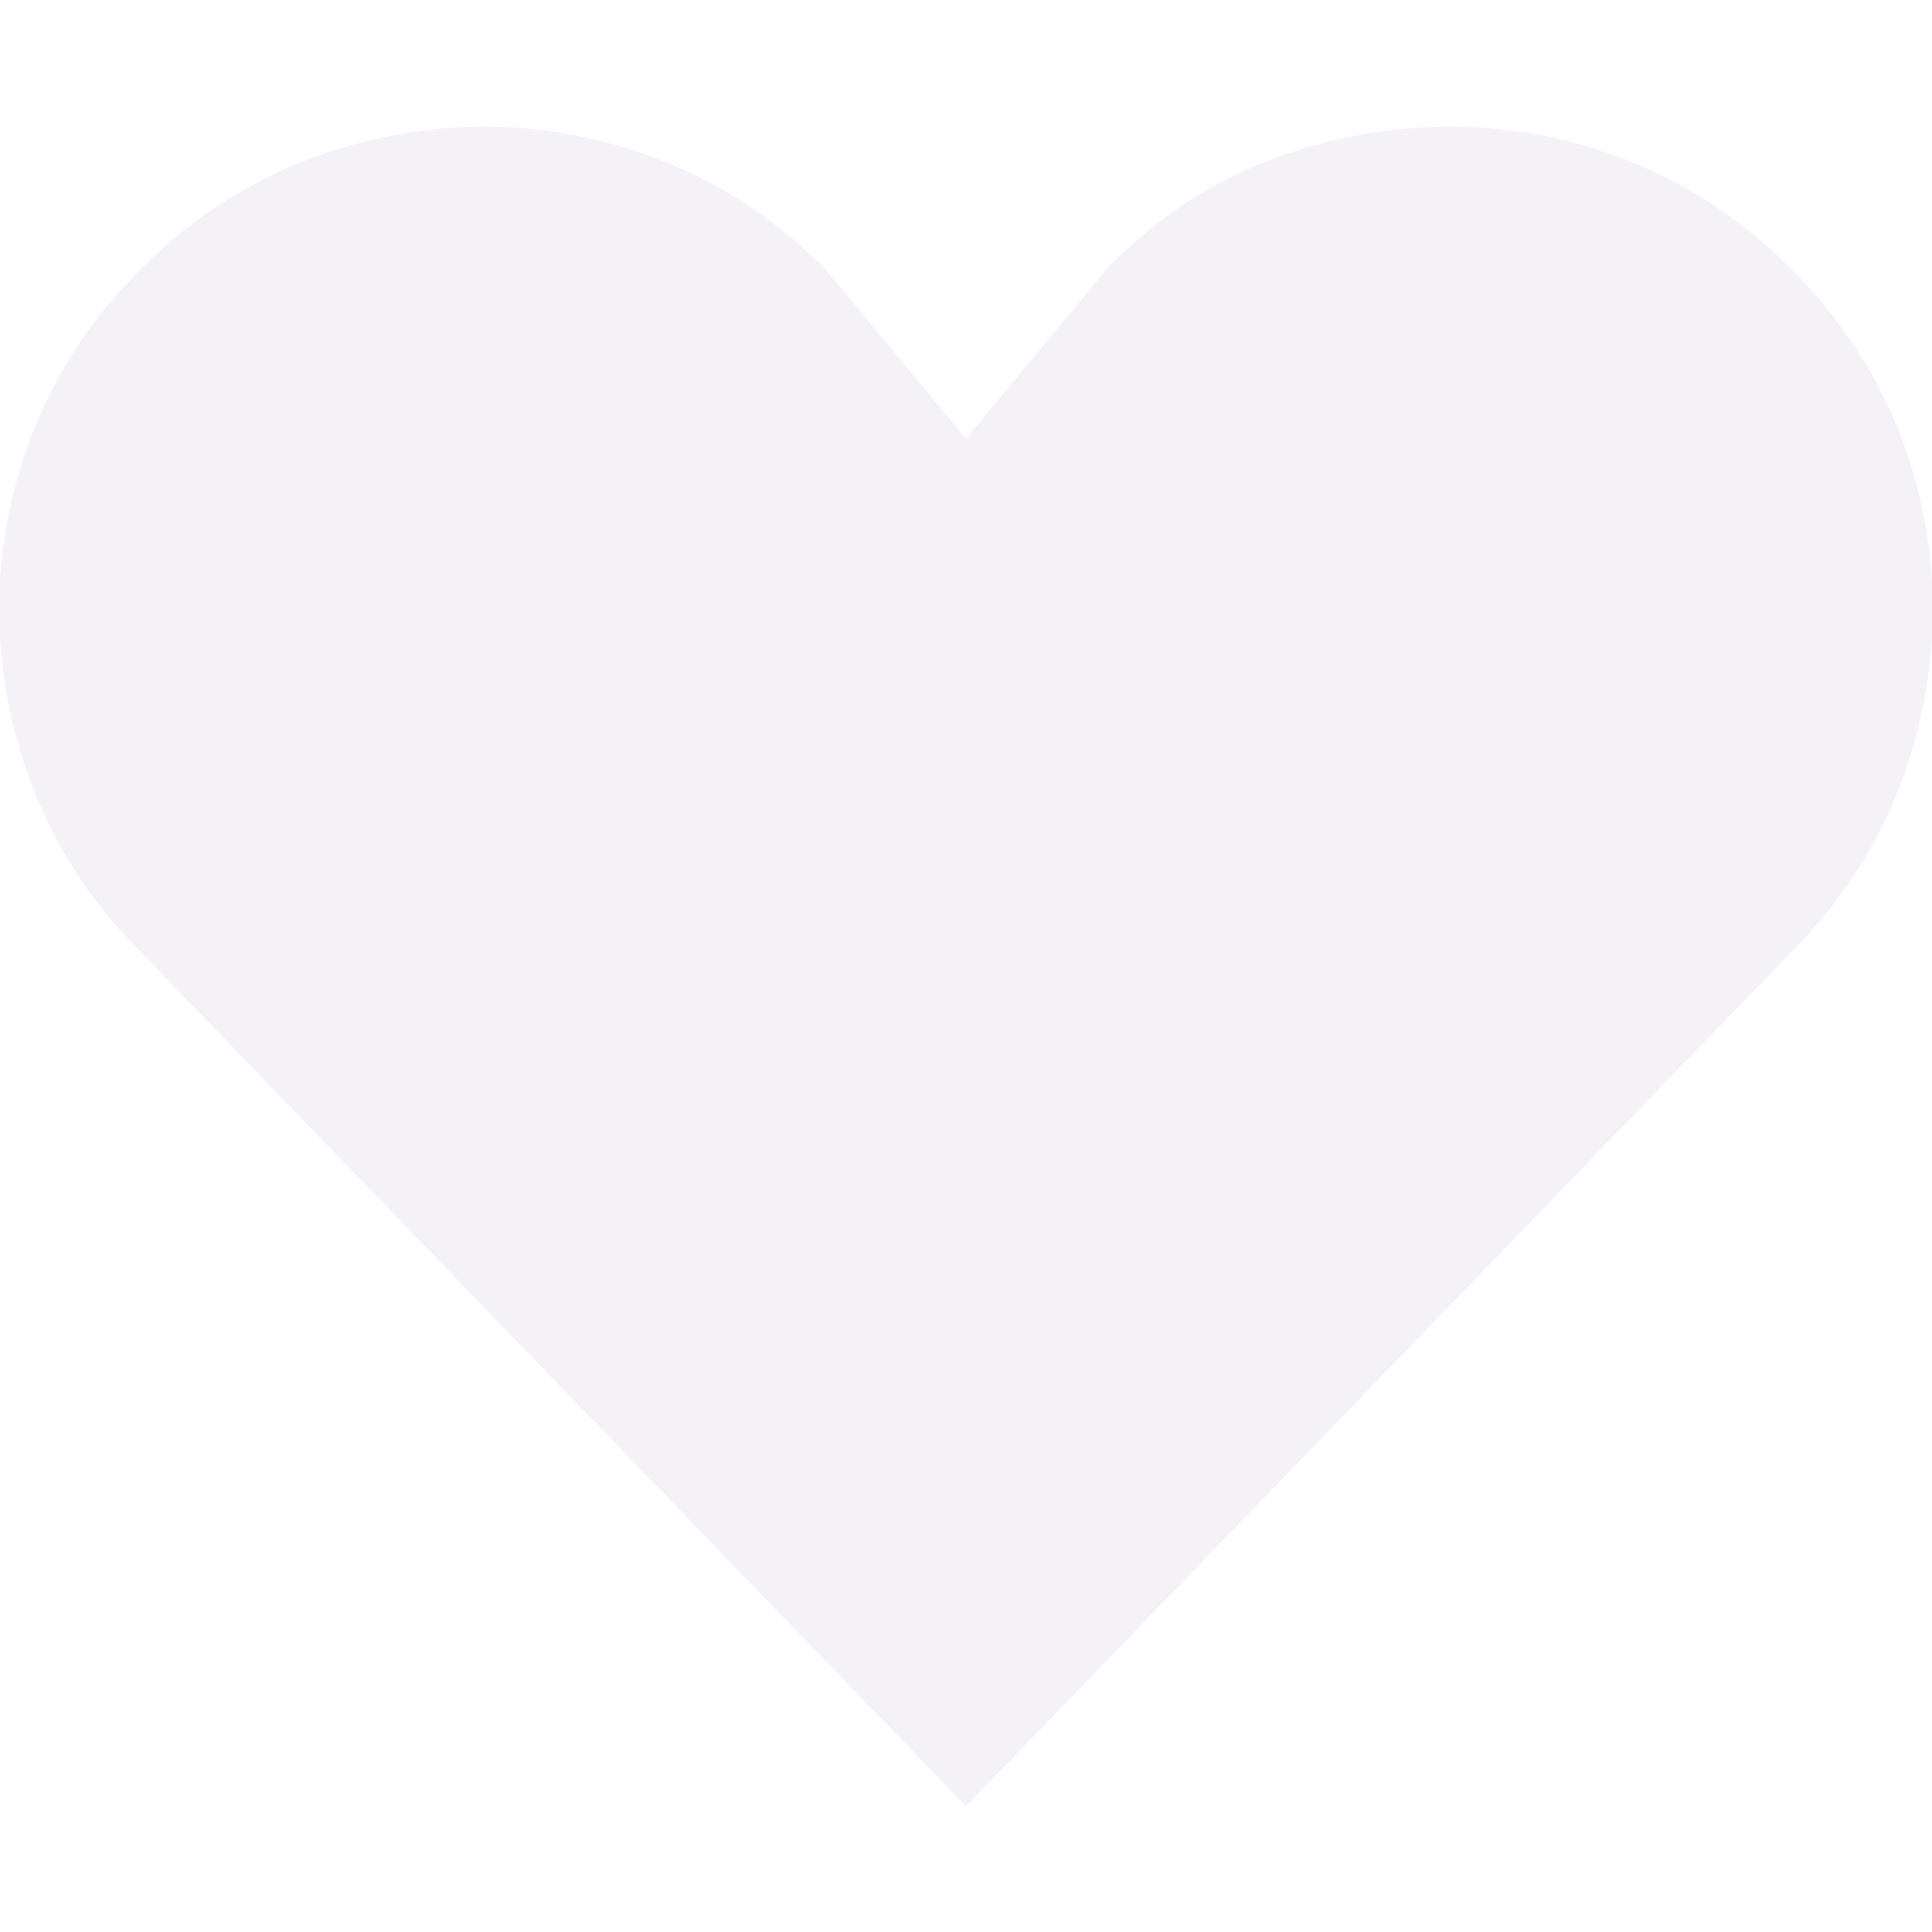
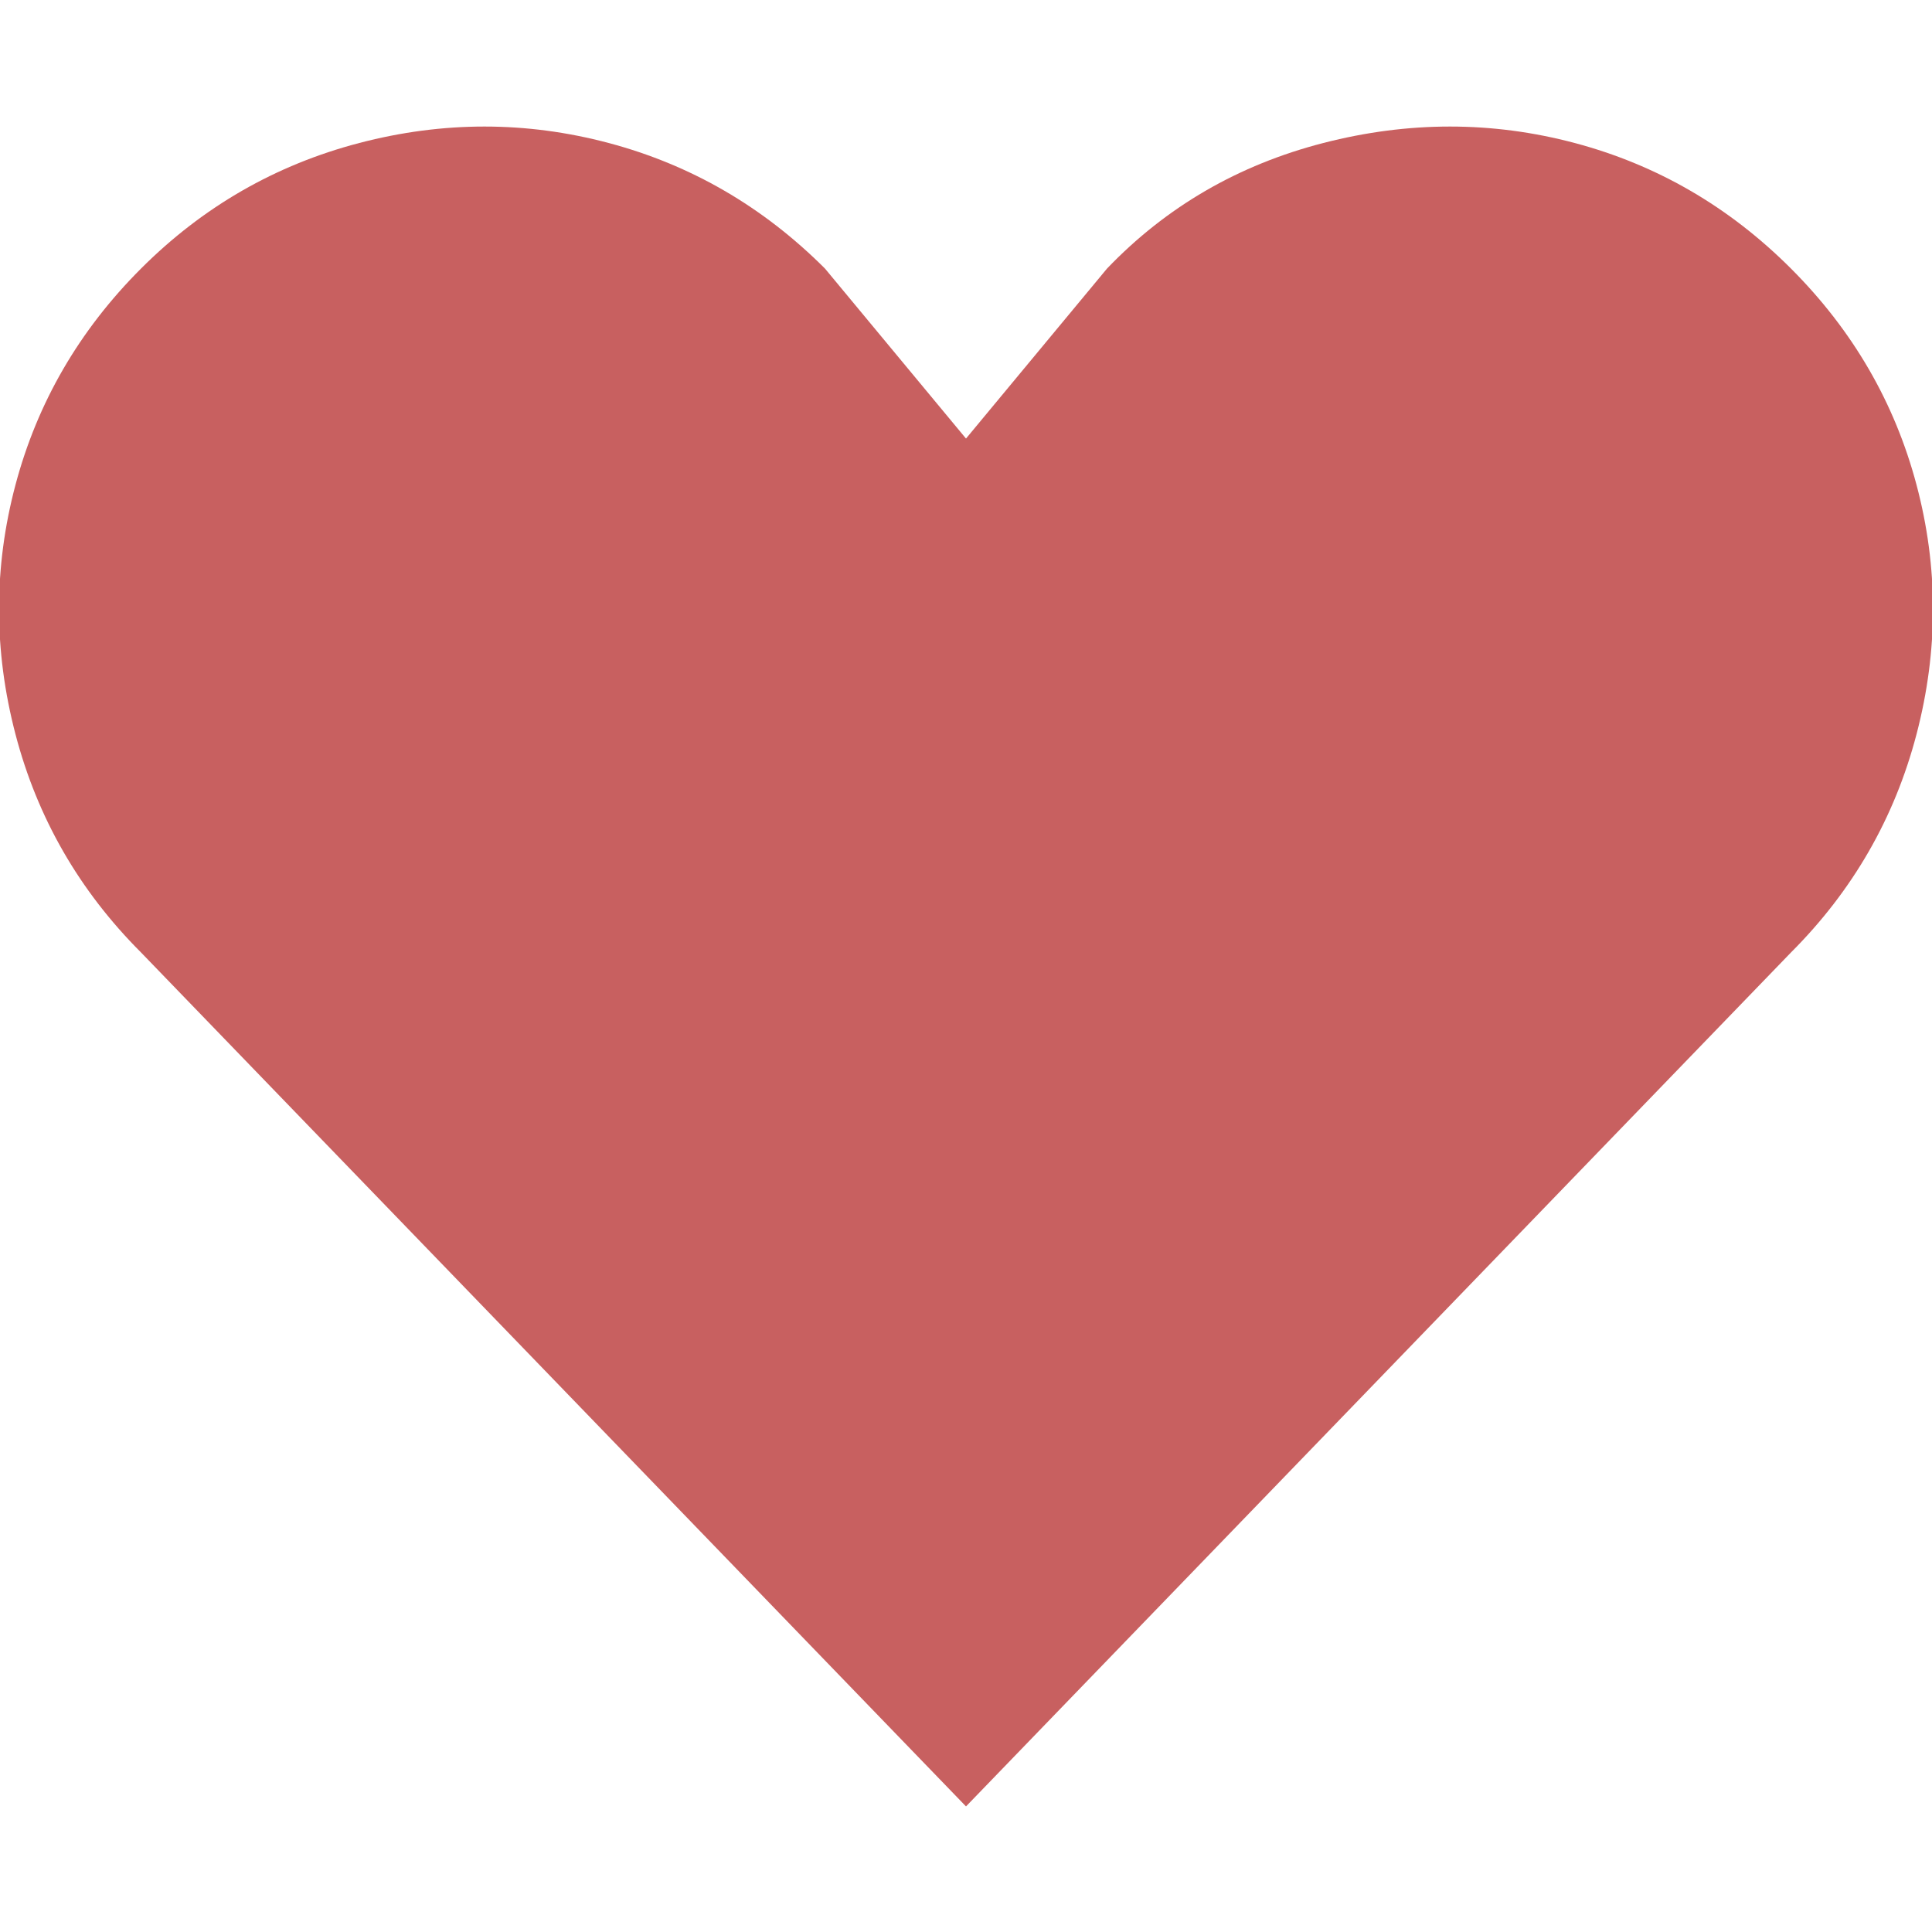
- <svg xmlns="http://www.w3.org/2000/svg" fill="#f4f2f7" width="24px" height="24px" viewBox="0 0 32 32" version="1.1">
+ <svg xmlns="http://www.w3.org/2000/svg" fill="#c86060" width="24px" height="24px" viewBox="0 0 32 32" version="1.1">
  <path d="M0.256 12.16q0.544 2.080 2.080 3.616l13.664 14.144 13.664-14.144q1.536-1.536 2.080-3.616t0-4.128-2.080-3.584-3.584-2.080-4.16 0-3.584 2.080l-2.336 2.816-2.336-2.816q-1.536-1.536-3.584-2.080t-4.128 0-3.616 2.080-2.080 3.584 0 4.128z" />
</svg>
